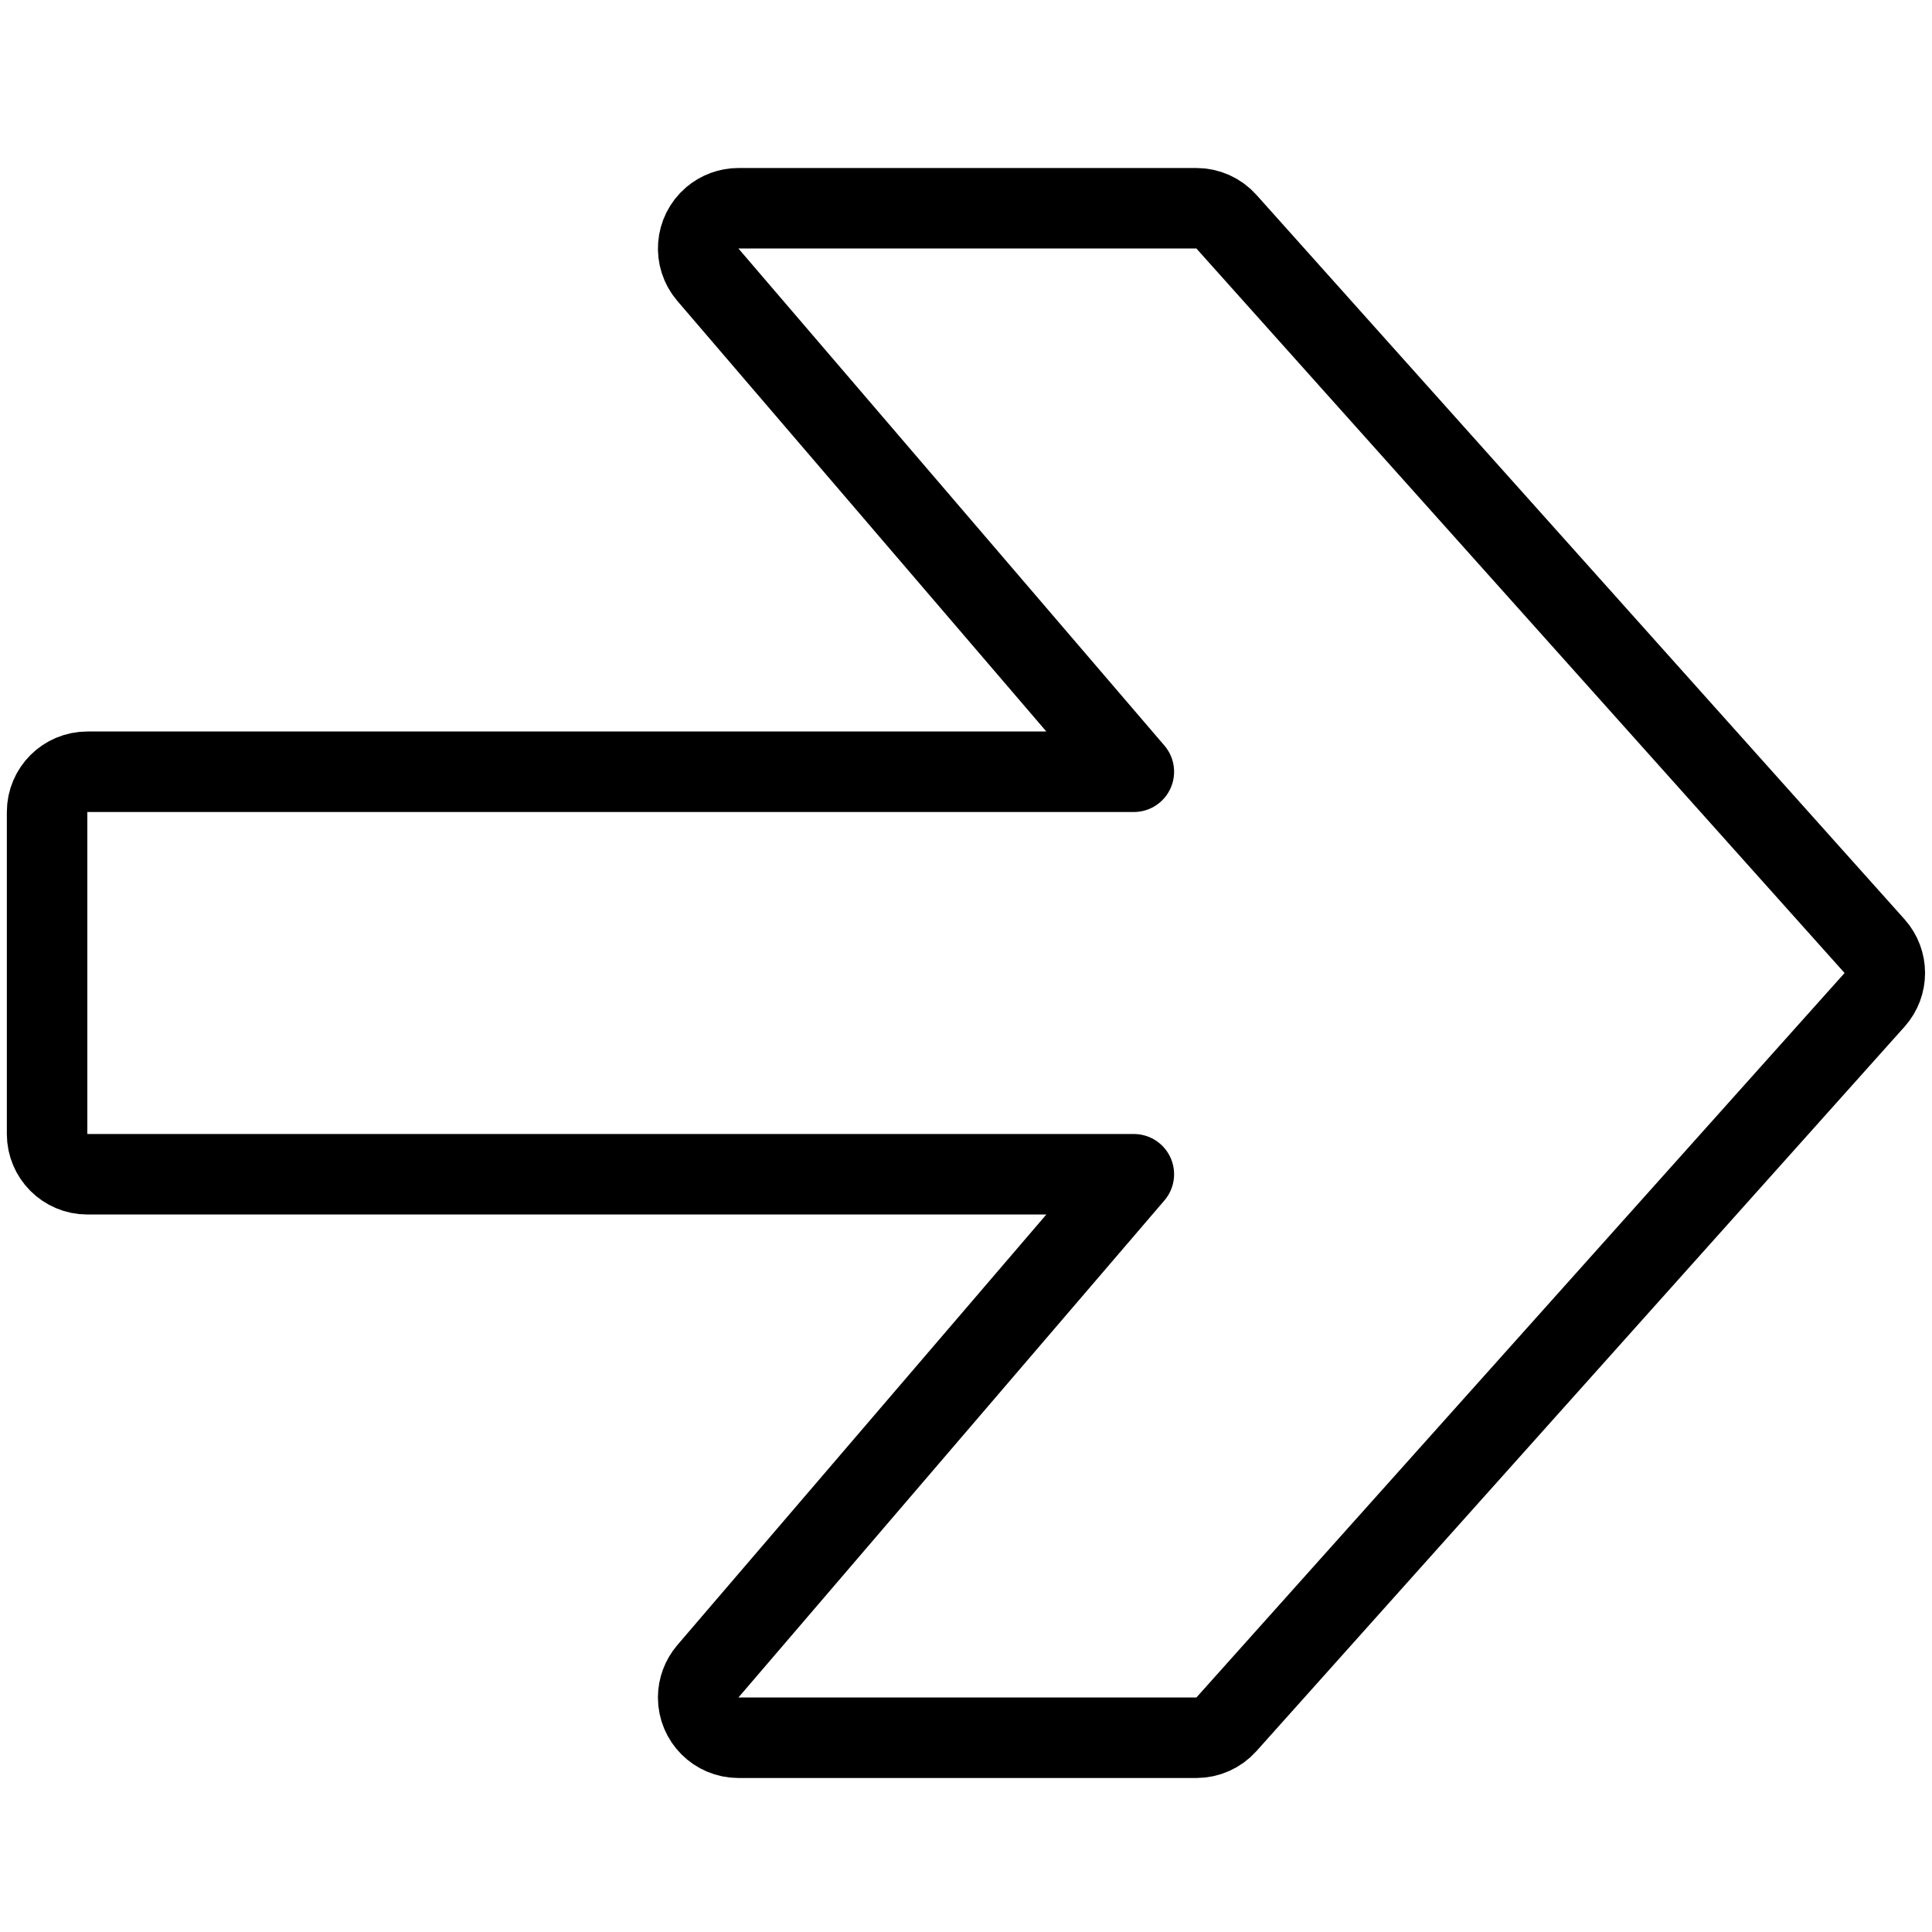
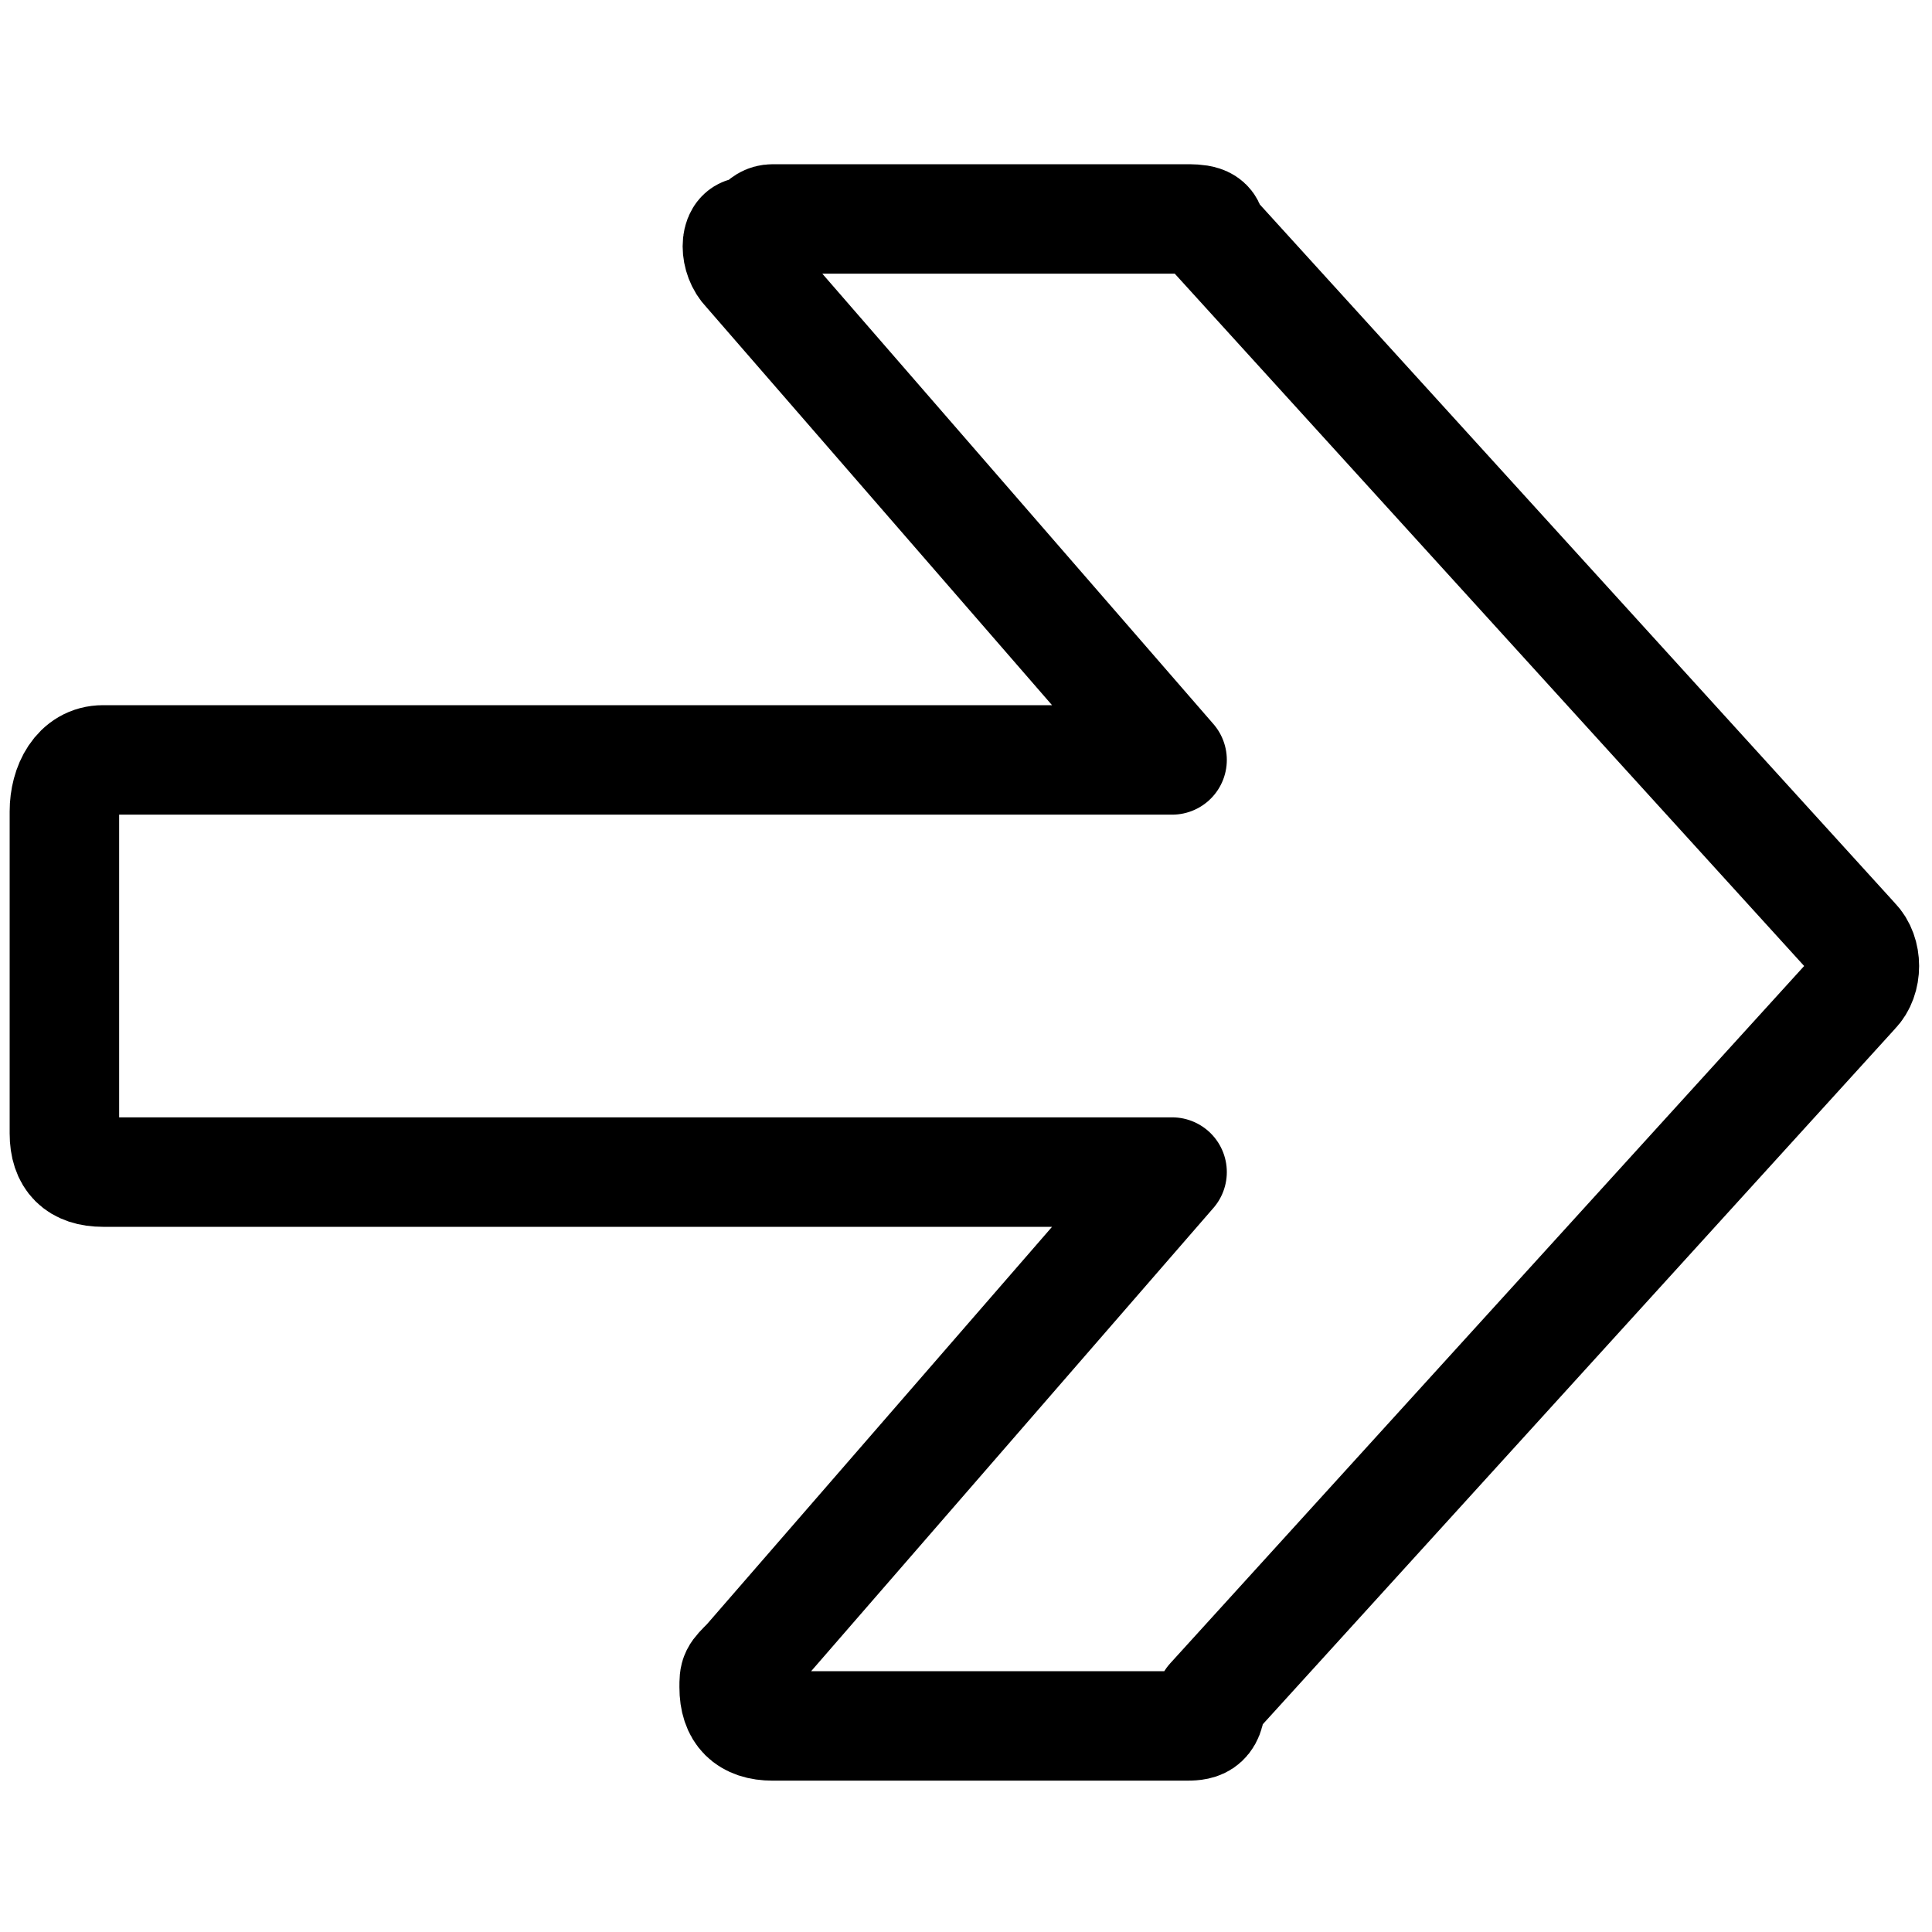
- <svg xmlns="http://www.w3.org/2000/svg" version="1.1" viewBox="0 0 24 24">
-   <path d="M1.085 9.587h13l-5.292-6.175 -4.74152e-08-5.54345e-08c-.179-.21-.155-.525.055-.705 .091-.077.206-.12.325-.12h5.689l2.68148e-08-1.29319e-12c.142-6.86648e-06.278.061.373.167l8.052 9 1.00655e-08 1.12738e-08c.169.19.169.476-1.56208e-08.666l-8.052 9 9.54566e-09-1.06916e-08c-.095.106-.231.167-.373.167h-5.689l-1.71782e-08 1.12976e-12c-.276 1.81591e-05-.5-.224-.5-.5 -7.83777e-06-.119.043-.234.12-.325l5.292-6.175h-13 -2.18557e-08c-.276-1.20706e-08-.5-.224-.5-.5 0 0 0-1.77636e-15 0-1.77636e-15v-4l4.88498e-15-4.74458e-08c4.16963e-08-.276.224-.5.5-.5Z" stroke-linecap="round" stroke-width="1" stroke="#000" fill="none" stroke-linejoin="round" />
+ <svg xmlns="http://www.w3.org/2000/svg" version="1.1" id="Layer_1" x="0px" y="0px" viewBox="0 0 15 15" style="enable-background:new 0 0 15 15;" xml:space="preserve">
+   <style type="text/css">
+ 	.st0{fill:none;stroke:#000000;stroke-width:0.85;stroke-linecap:round;stroke-linejoin:round;}
+ </style>
+   <path class="st0" d="M0.8,5.9h8.3L5.8,2.1l0,0C5.7,2,5.7,1.8,5.8,1.8c0.1,0,0.1-0.1,0.2-0.1h3.2l0,0c0.1,0,0.2,0,0.2,0.1l5,5.5l0,0  c0.1,0.1,0.1,0.3,0,0.4l-5,5.5l0,0c0,0.2-0.1,0.2-0.2,0.2H6l0,0c-0.2,0-0.3-0.1-0.3-0.3c0-0.1,0-0.1,0.1-0.2l3.3-3.8H0.8l0,0  C0.6,9.1,0.5,9,0.5,8.8V6.3l0,0C0.5,6.1,0.6,5.9,0.8,5.9L0.8,5.9z" />
</svg>
